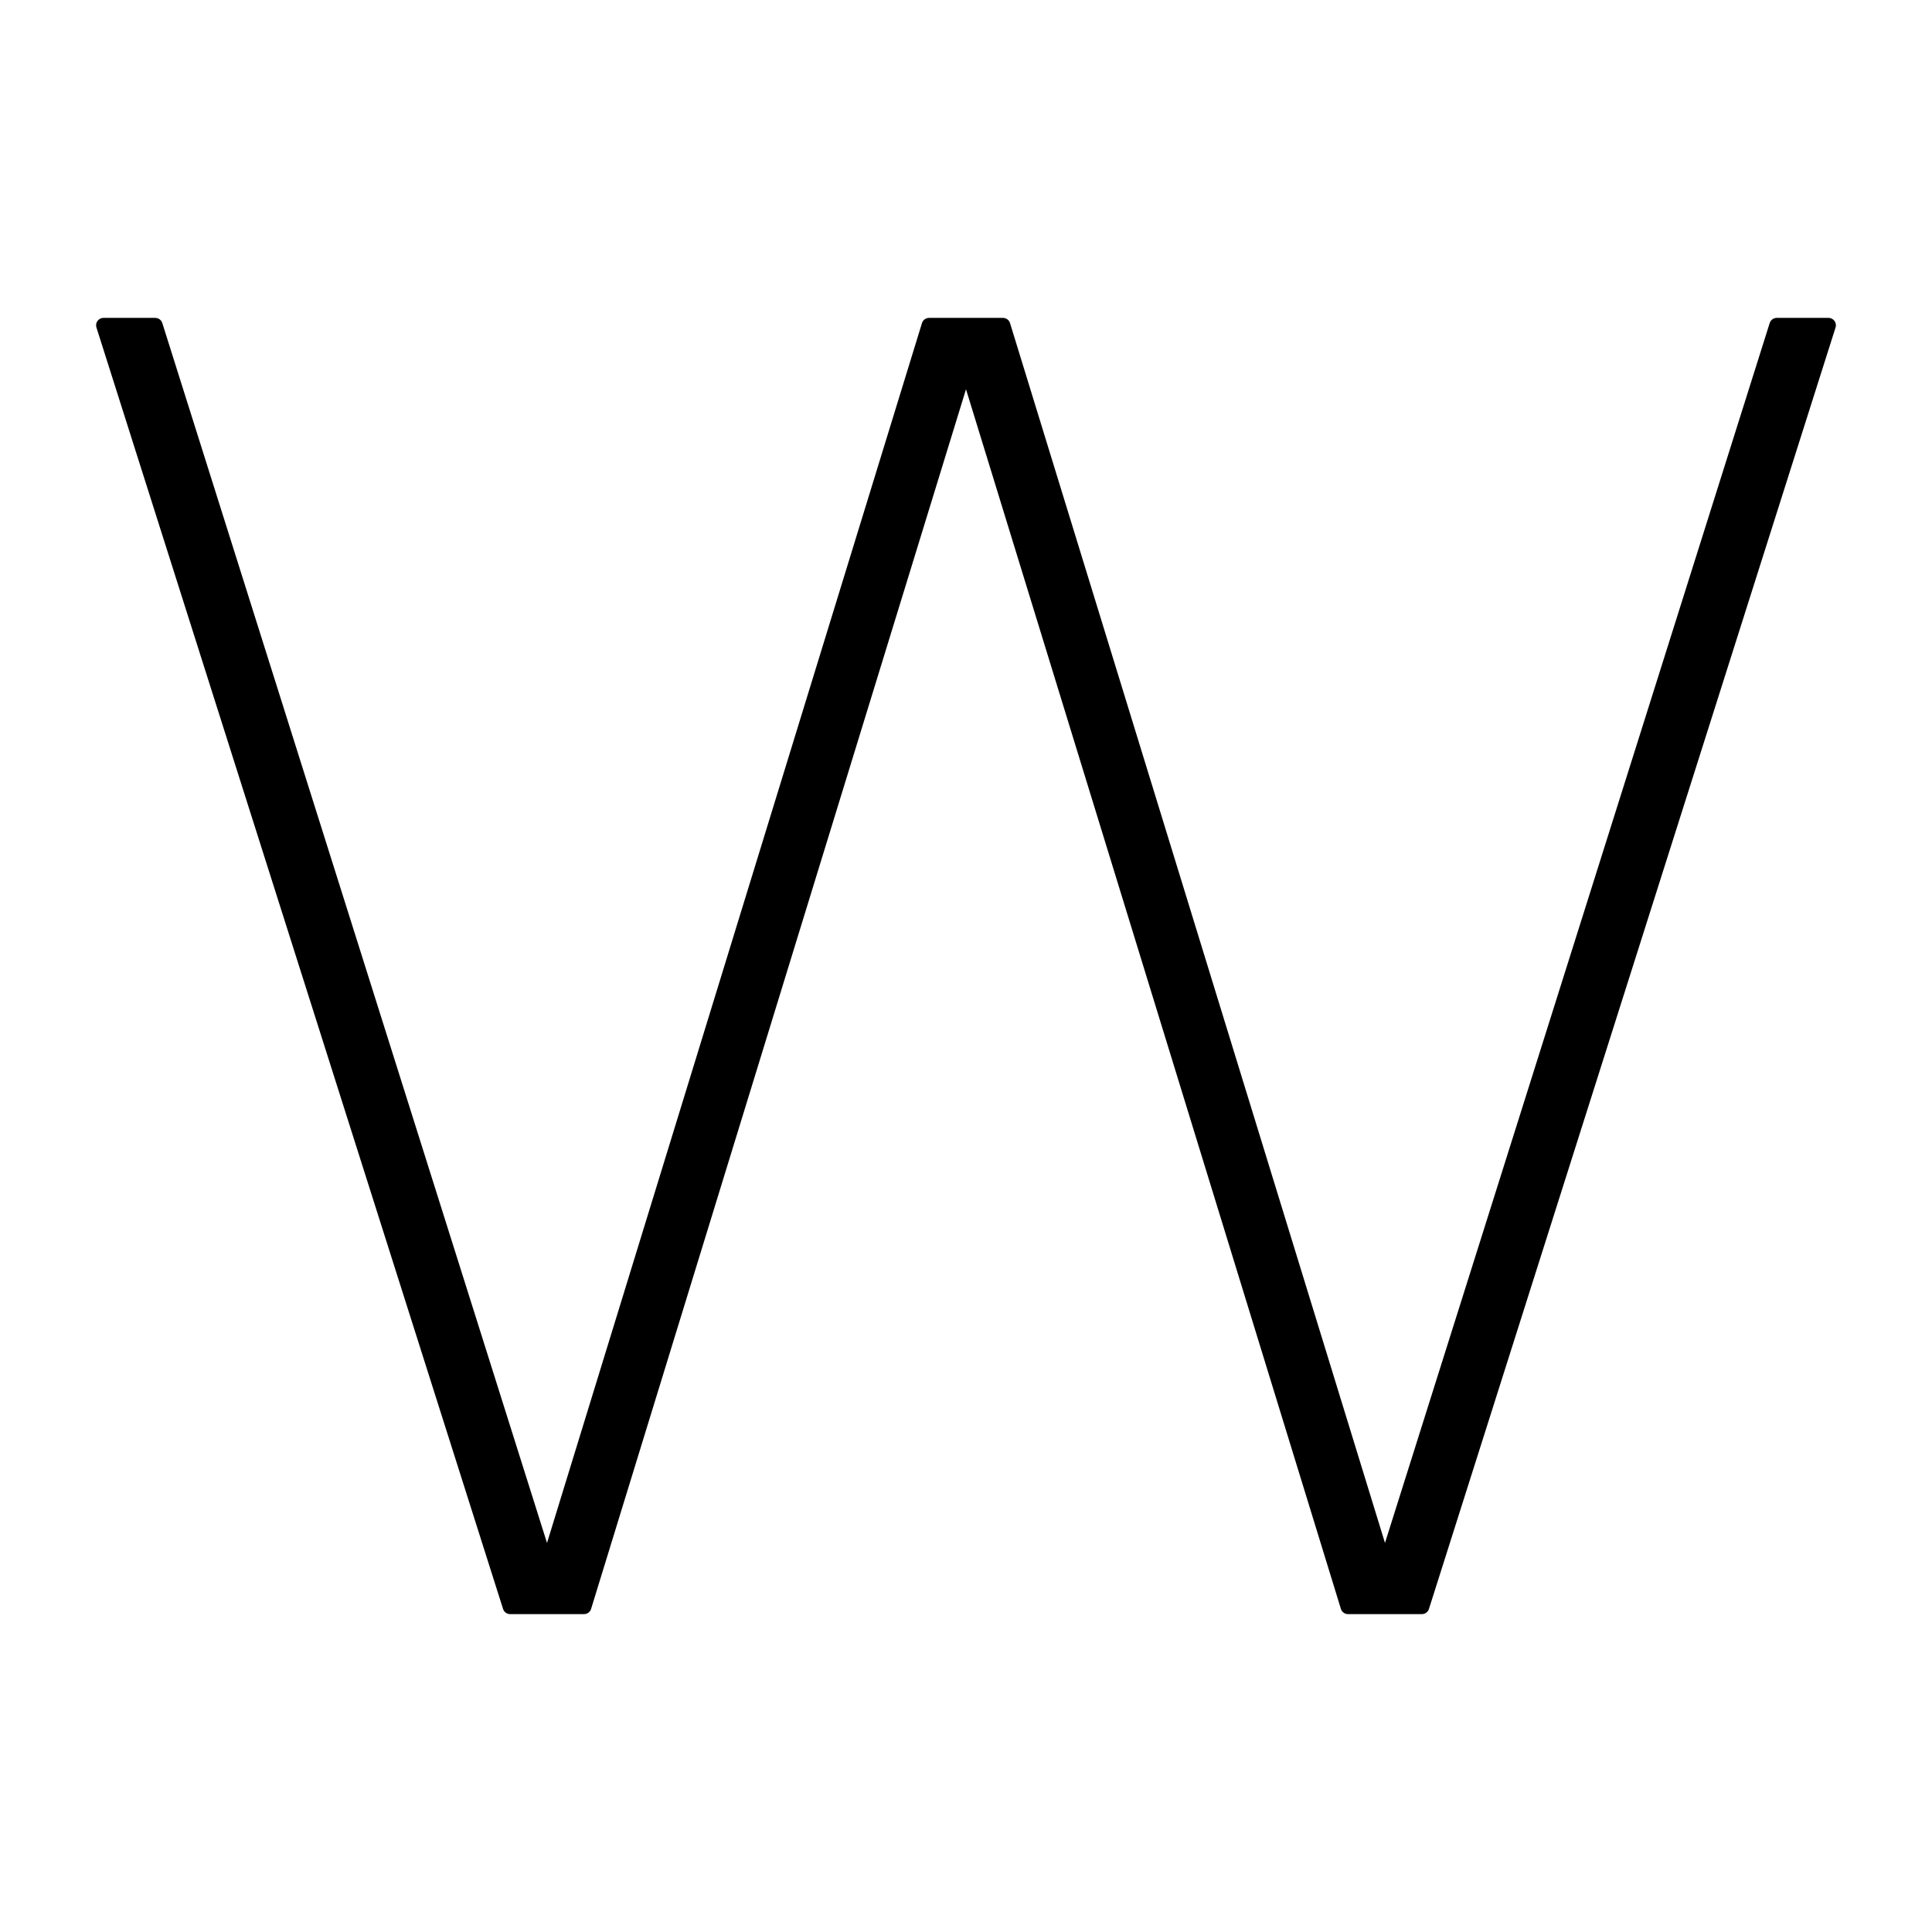
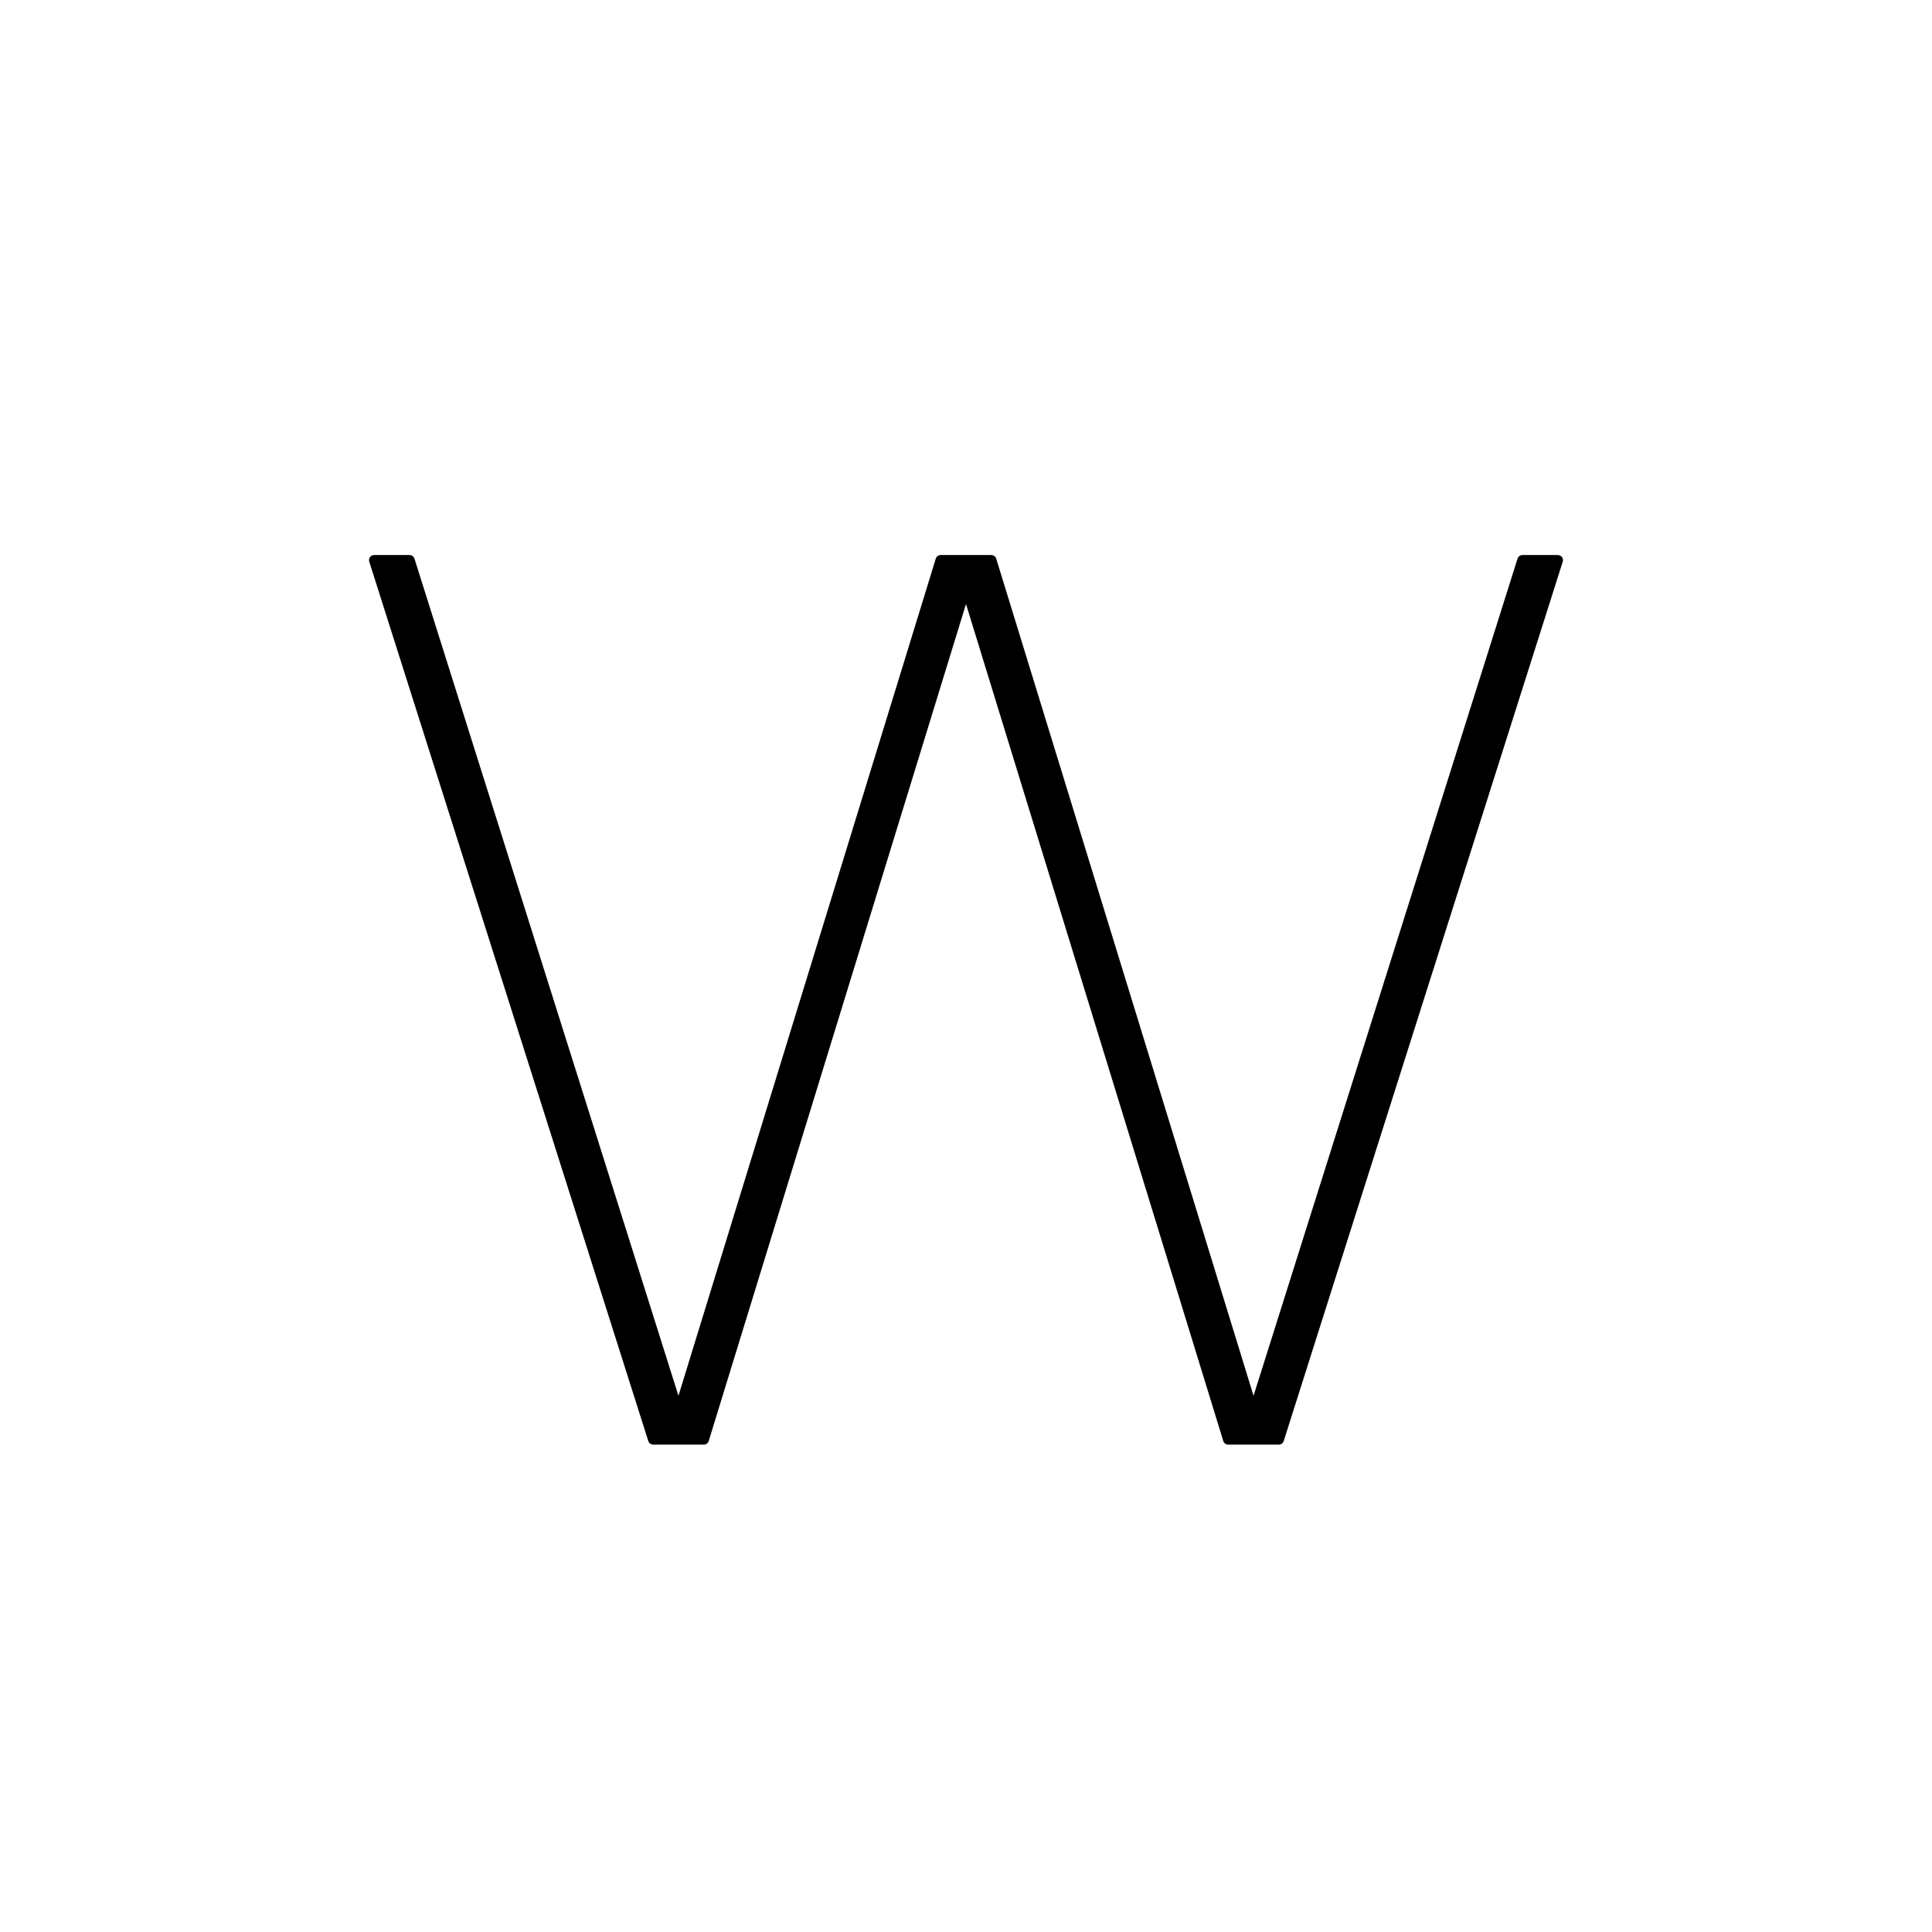
- <svg xmlns="http://www.w3.org/2000/svg" width="1120" height="1120" viewBox="0 0 1120.0 1120.0">
-   <rect x="0" y="0" width="1120.0" height="1120.0" fill="white" />
-   <g transform="translate(-12.857,931.429) scale(1.42857,-1.42857)">
-     <path d="M402 501H400L246 0H216L51 520H72L230 19H232L386 520H416L570 19H572L730 520H751L586 0H556Z" fill="#000" stroke="#000" stroke-width="6" stroke-linejoin="round" stroke-linecap="round" />
+ <svg xmlns="http://www.w3.org/2000/svg" width="1120" height="1120" viewBox="0 0 1120.000 1120.000">
+   <rect x="0" y="0" width="1120.000" height="1120.000" fill="white" />
+   <g transform="translate(166.863,834.510) scale(0.98039,-0.98039)">
+     <path d="M402 501H400L246 0H216L51 520H72L230 19H232L386 520H416L570 19H572L730 520H751L586 0H556Z" fill="#000000" stroke="#000000" stroke-width="6" stroke-linejoin="round" stroke-linecap="round" />
  </g>
</svg>
